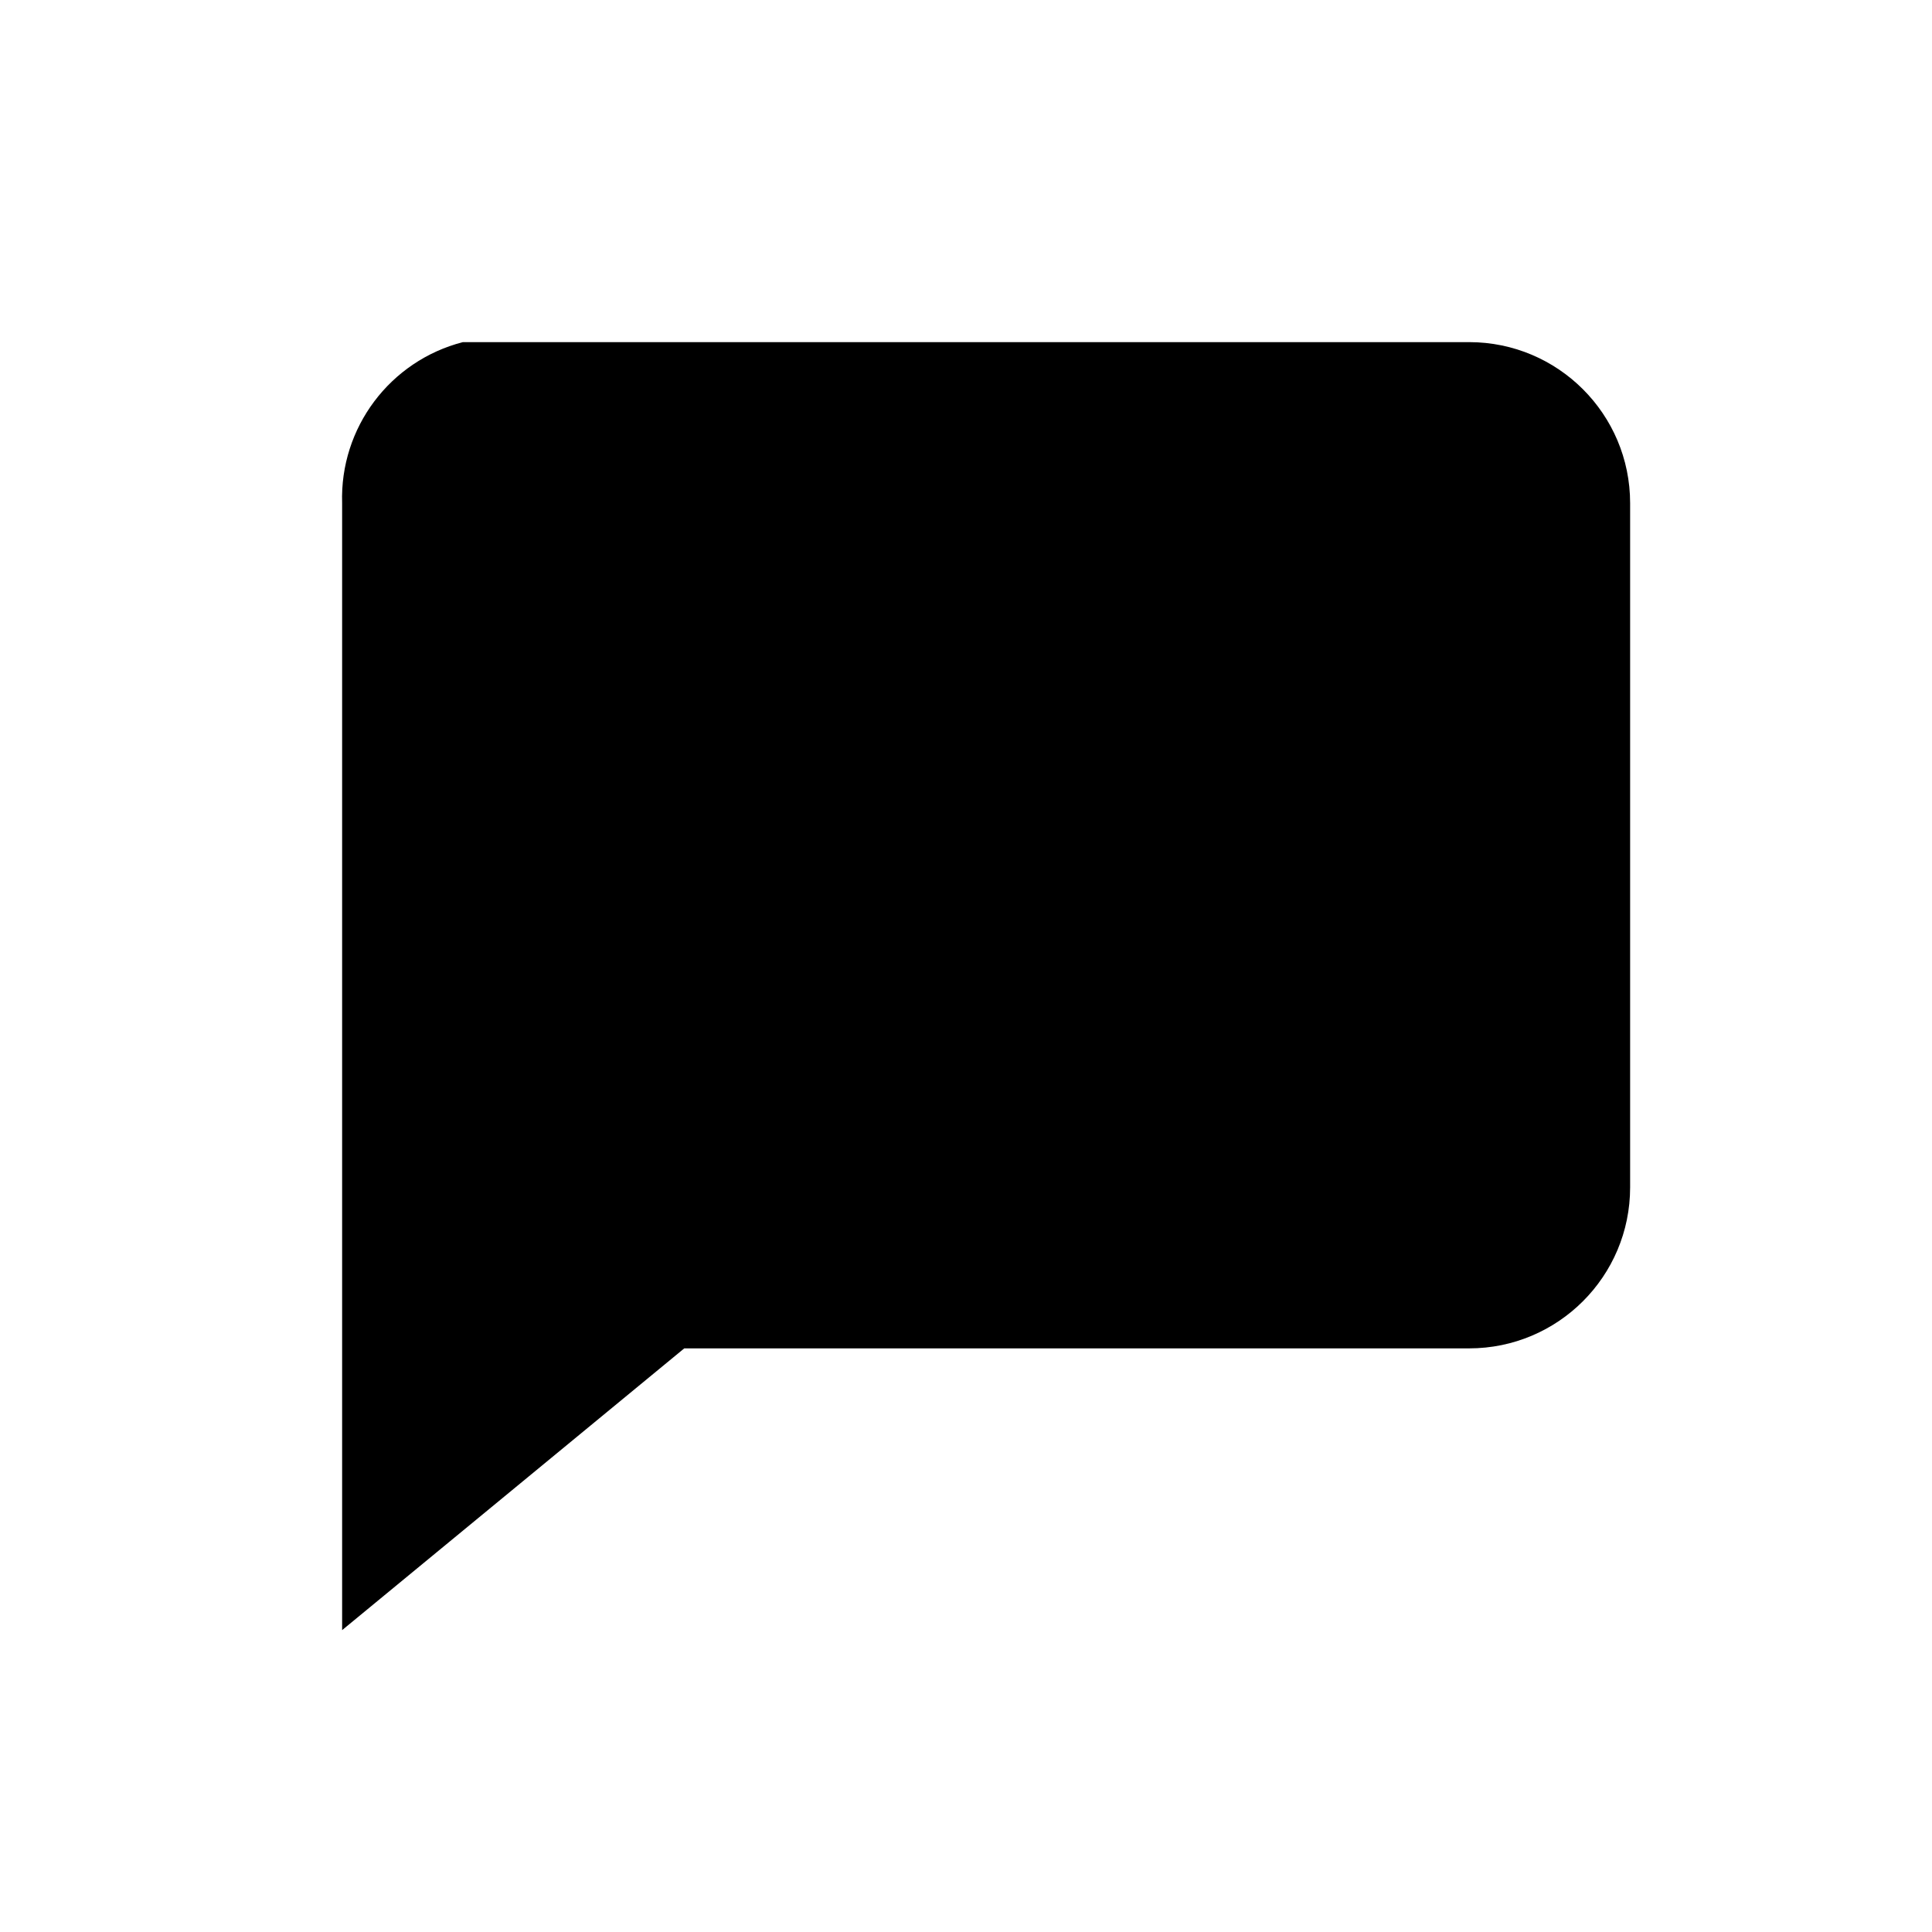
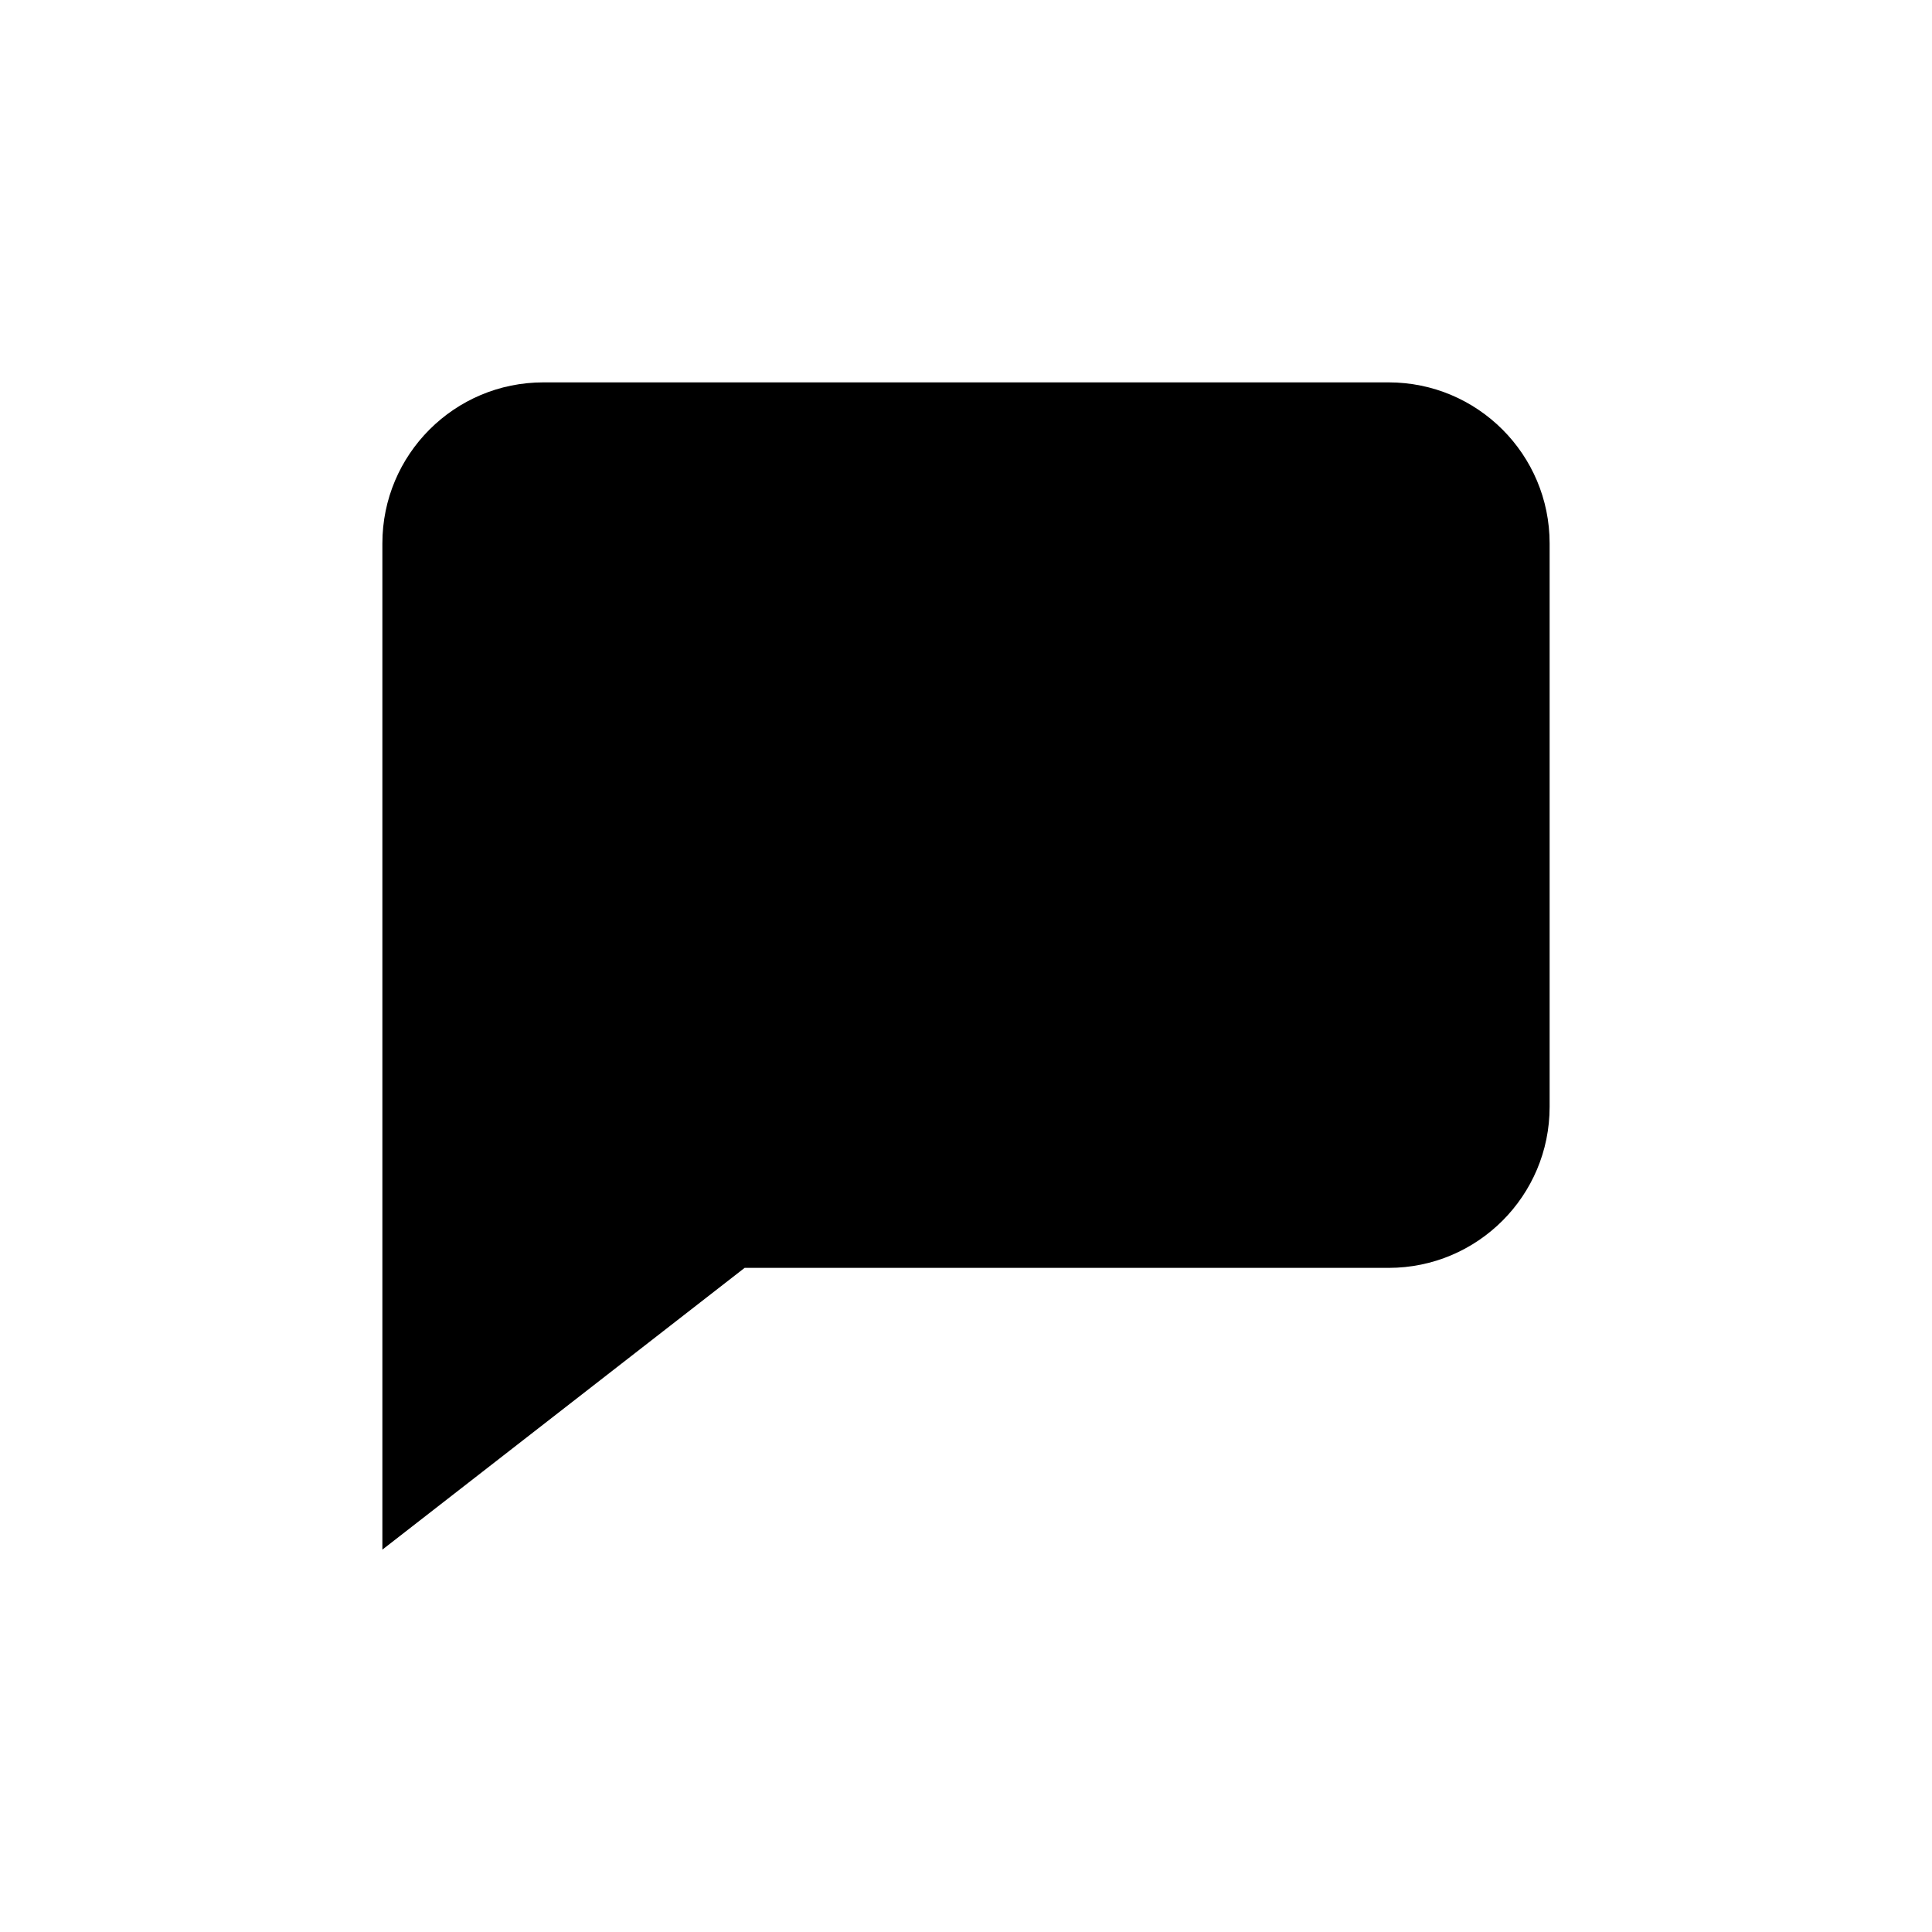
<svg xmlns="http://www.w3.org/2000/svg" width="24" height="24" viewBox="0 0 24 24">
  <g fill="black" stroke="none">
-     <path d="M5.75 4.25H18.25A2 2 0 0 1 20.25 6.25V14.75A2 2 0 0 1 18.25 16.75H8.5L4.25 20.25V6.25A2 2 0 0 1 5.75 4.25Z" />
+     <path d="M6.75 4.75H17.25A2 2 0 0 1 19.25 6.75V13.75A2 2 0 0 1 17.25 15.75H9.25L4.75 19.25V6.75A2 2 0 0 1 6.75 4.75Z" />
  </g>
</svg>
